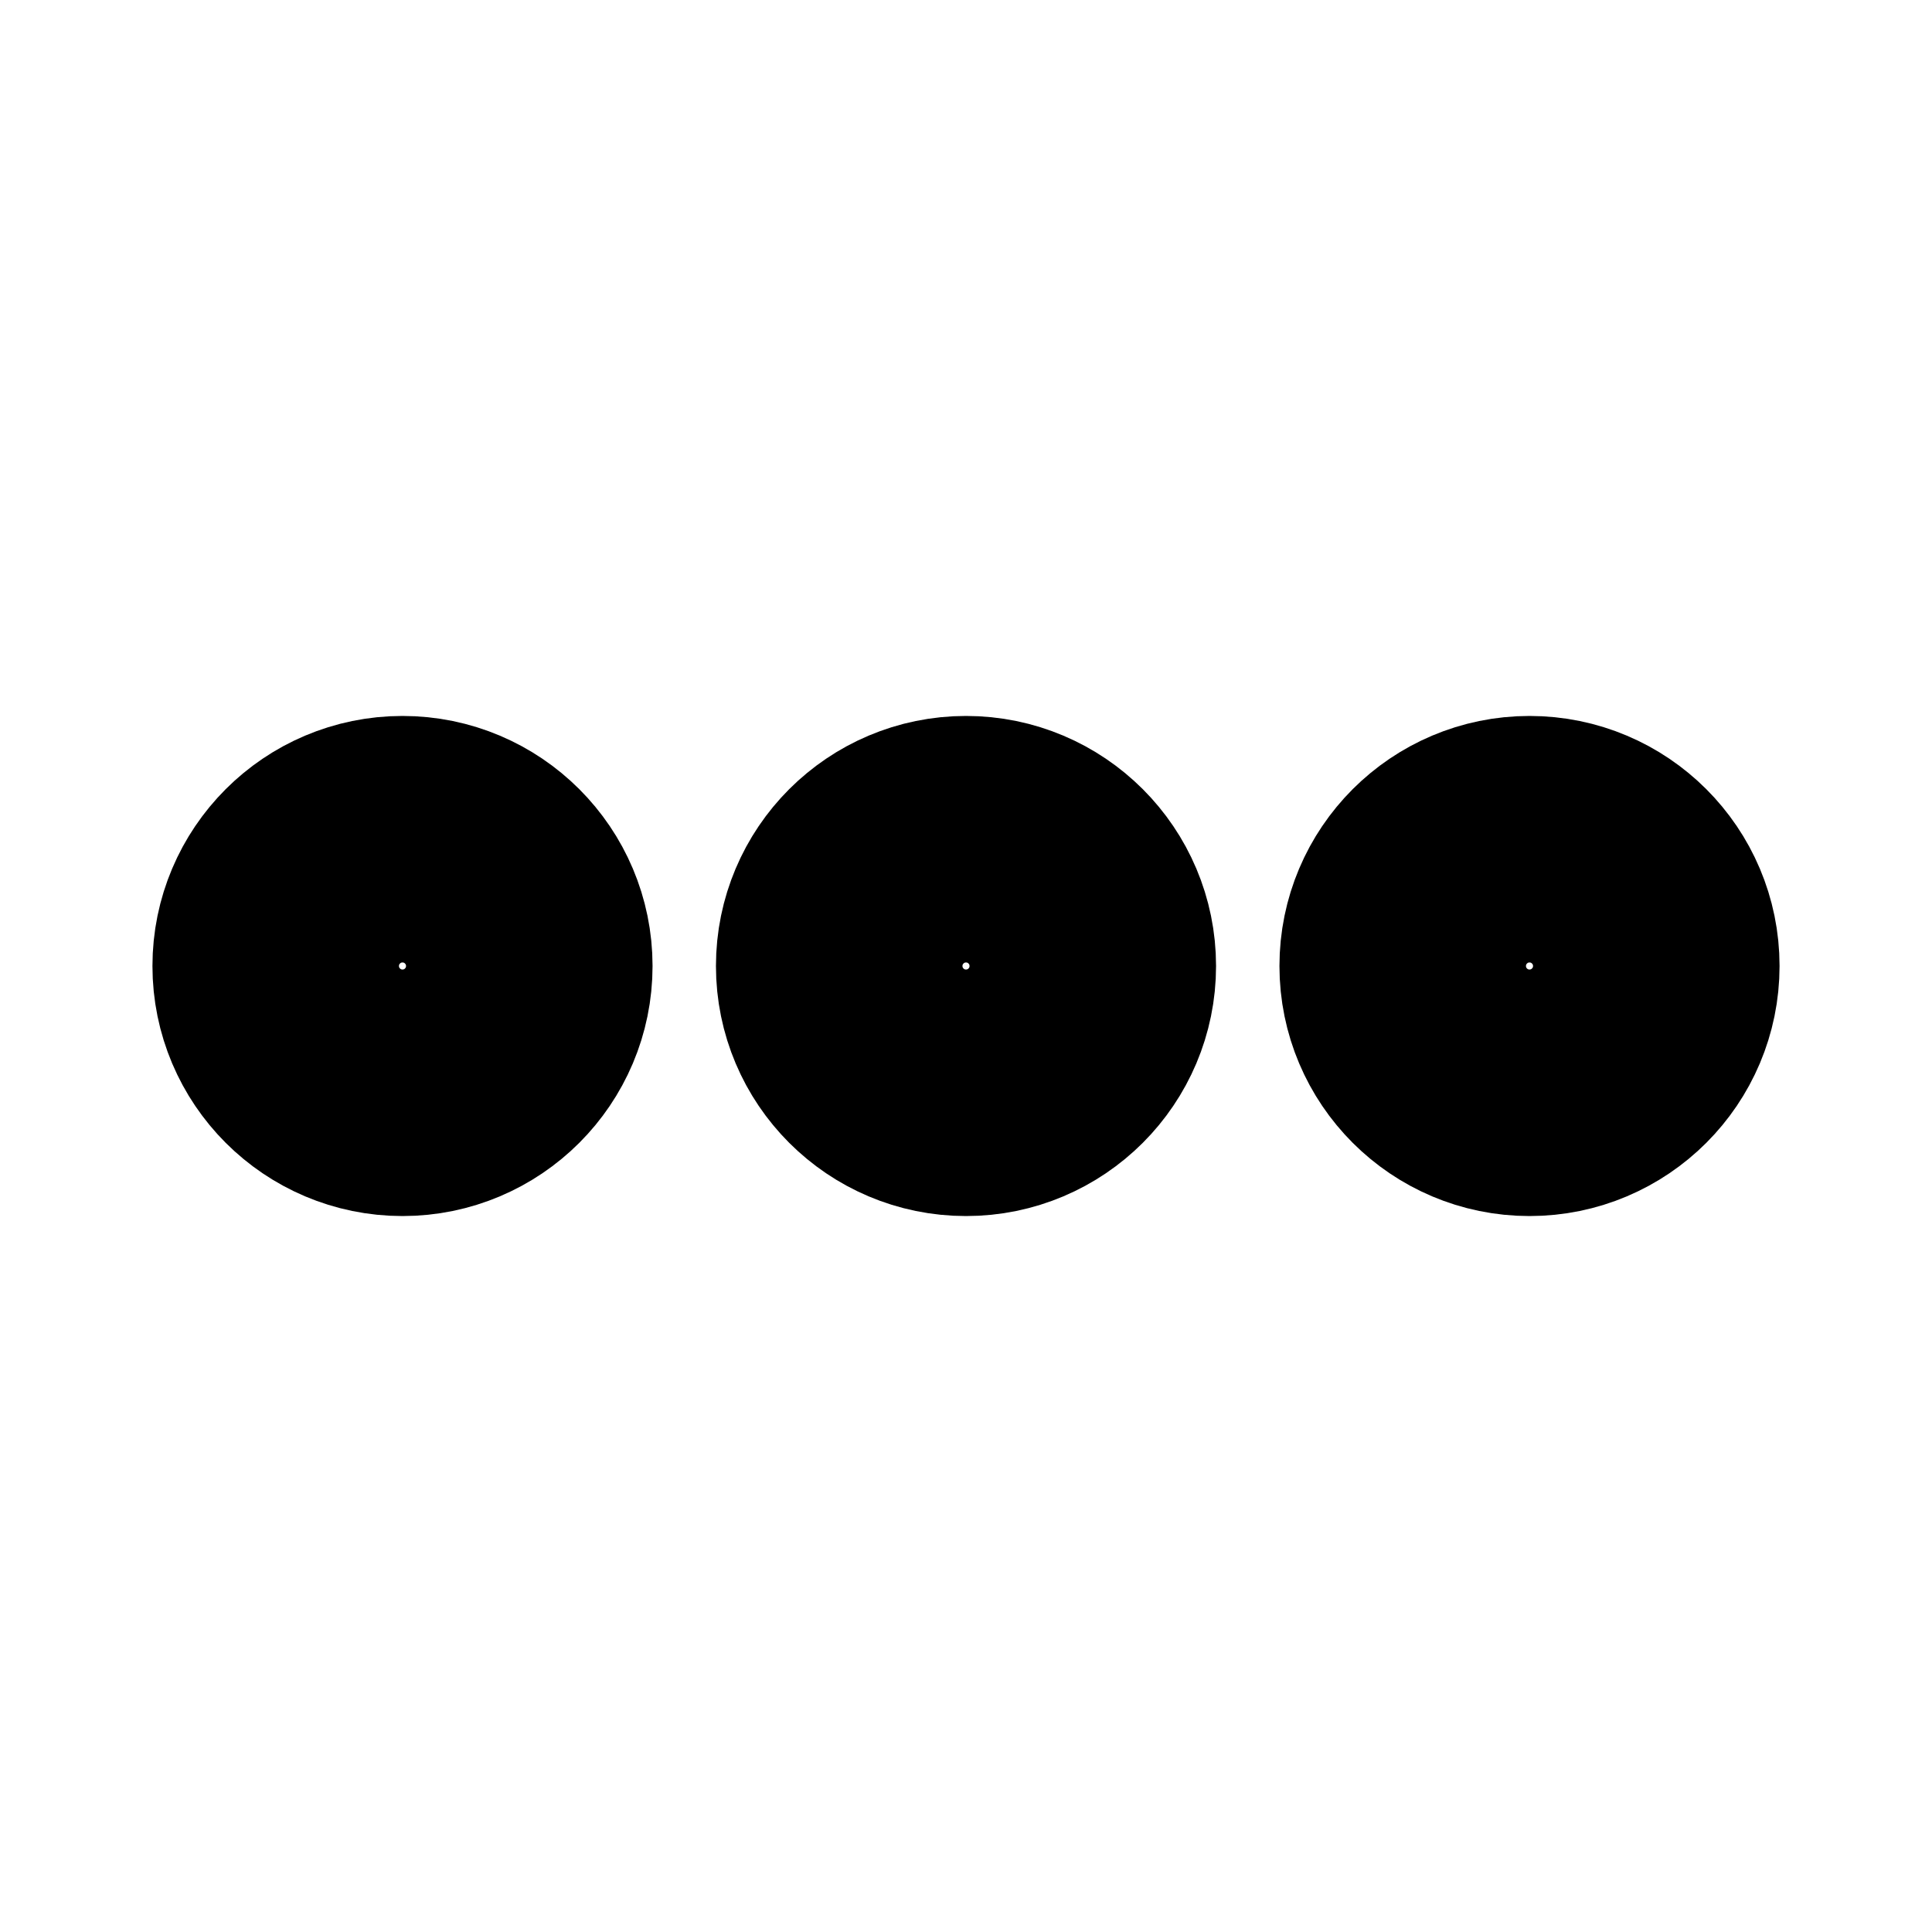
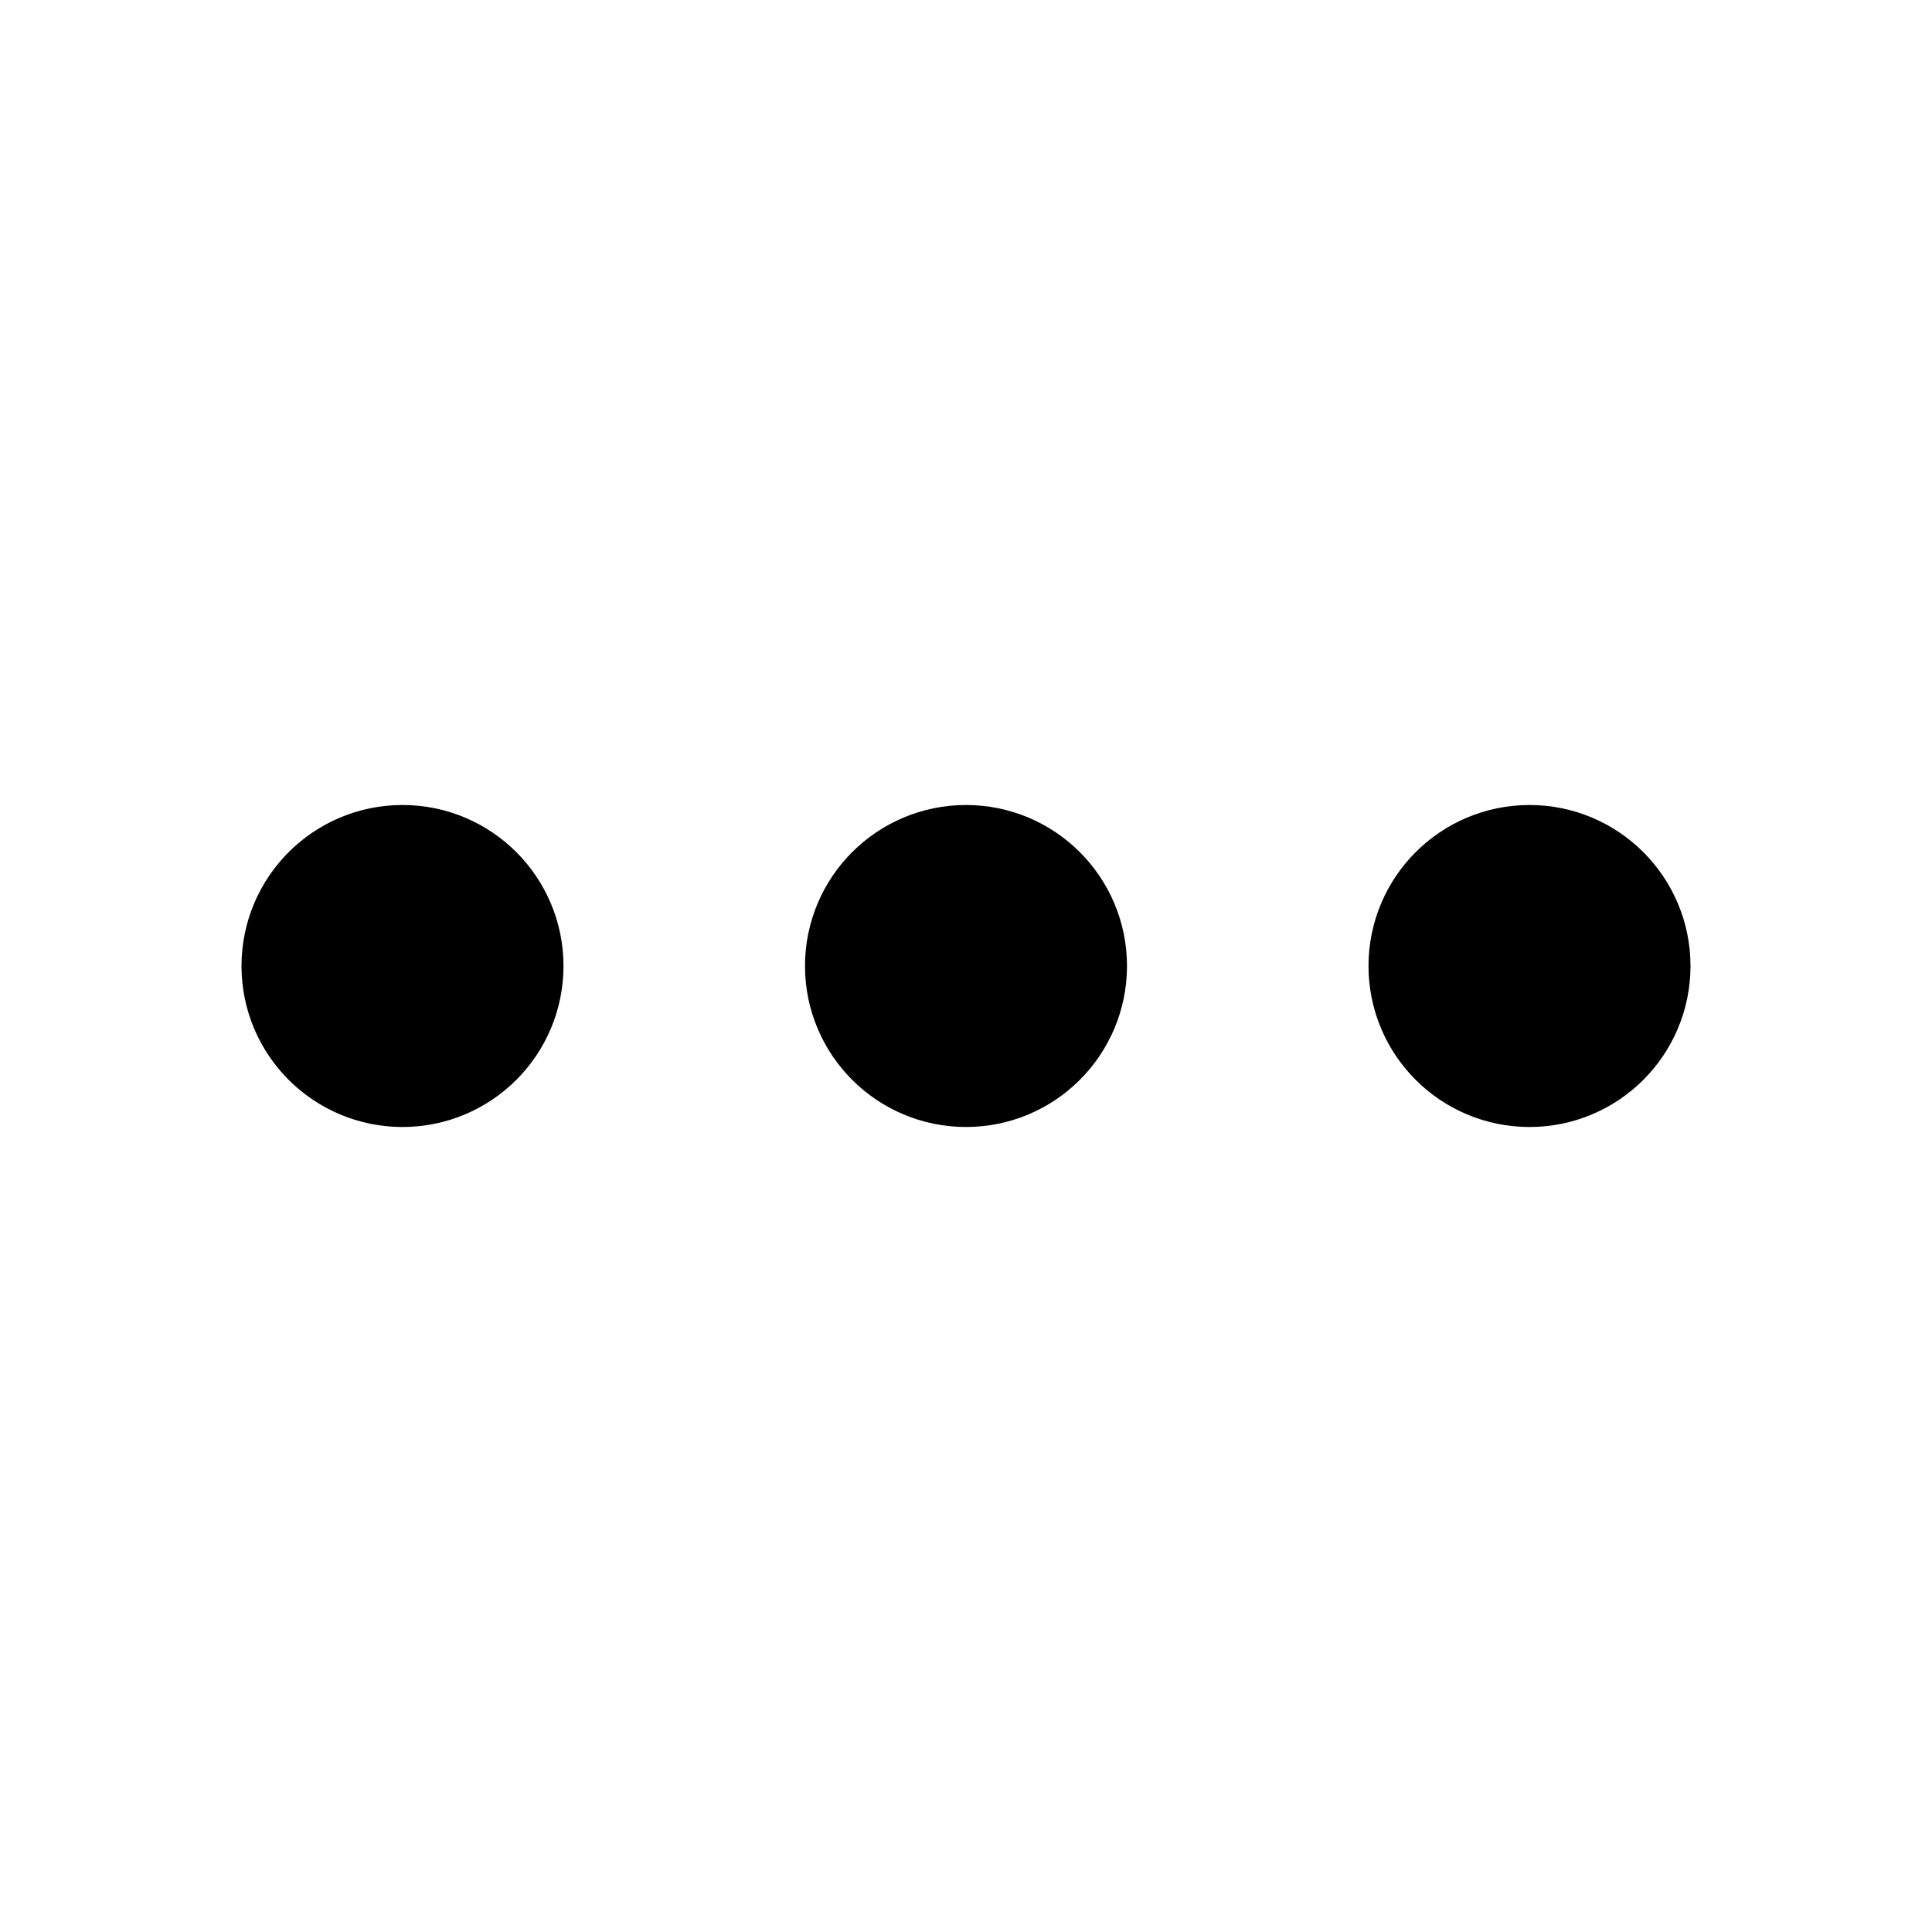
- <svg xmlns="http://www.w3.org/2000/svg" width="24" height="24" viewBox="0 0 24 24">
-   <defs>
-     <linearGradient id="a" x1="0" y1="0" x2=".25" y2="1">
-       <stop stop-color="currentColor" />
-       <stop offset="1" stop-color="currentColor" />
-     </linearGradient>
-     <linearGradient id="n" x1="0" y1="0" x2=".25" y2="1">
-       <stop stop-color="currentColor" />
-       <stop offset="1" stop-color="currentColor" />
-     </linearGradient>
-     <linearGradient id="aw" gradientUnits="userSpaceOnUse" x1="0" y1="0" x2="6" y2="24">
-       <stop stop-color="currentColor" />
-       <stop offset="1" stop-color="currentColor" />
-     </linearGradient>
-     <linearGradient id="nw" gradientUnits="userSpaceOnUse" x1="0" y1="0" x2="6" y2="24">
-       <stop stop-color="currentColor" />
-       <stop offset="1" stop-color="currentColor" />
-     </linearGradient>
-     <linearGradient id="shine" gradientUnits="userSpaceOnUse" x1="0" y1="0" x2="0" y2="20">
-       <stop stop-color="currentColor" stop-opacity=".28" />
-       <stop offset="1" stop-color="currentColor" stop-opacity="0" />
-     </linearGradient>
-   </defs>
-   <g transform="translate(1.5 1.5) scale(.875)" fill="none" stroke="currentColor" stroke-width="1.43" stroke-linecap="round" stroke-linejoin="round">
-     <g fill="none" stroke="currentColor" stroke-width="3.5">
-       <circle cx="4" cy="12" r="1.8" />
-     </g>
-     <g fill="none" stroke="url(#aw)" stroke-width="2.2">
-       <circle cx="4" cy="12" r="1.8" />
-     </g>
-     <g fill="none" stroke="url(#shine)" stroke-width="0.5">
-       <circle cx="4" cy="12" r="1.8" />
-     </g>
-     <g fill="none" stroke="currentColor" stroke-width="3.5">
-       <circle cx="12" cy="12" r="1.8" />
-     </g>
-     <g fill="none" stroke="url(#aw)" stroke-width="2.2">
-       <circle cx="12" cy="12" r="1.8" />
-     </g>
-     <g fill="none" stroke="url(#shine)" stroke-width="0.5">
-       <circle cx="12" cy="12" r="1.8" />
-     </g>
-     <g fill="none" stroke="currentColor" stroke-width="3.5">
-       <circle cx="20" cy="12" r="1.8" />
-     </g>
-     <g fill="none" stroke="url(#aw)" stroke-width="2.2">
-       <circle cx="20" cy="12" r="1.8" />
-     </g>
-     <g fill="none" stroke="url(#shine)" stroke-width="0.5">
-       <circle cx="20" cy="12" r="1.8" />
-     </g>
-   </g>
+ <svg xmlns="http://www.w3.org/2000/svg" width="24" height="24" viewBox="0 0 24 24" fill="none" stroke="currentColor" stroke-width="2" stroke-linecap="round" stroke-linejoin="round">
+   <circle cx="12" cy="12" r="1" />
+   <circle cx="19" cy="12" r="1" />
+   <circle cx="5" cy="12" r="1" />
</svg>
